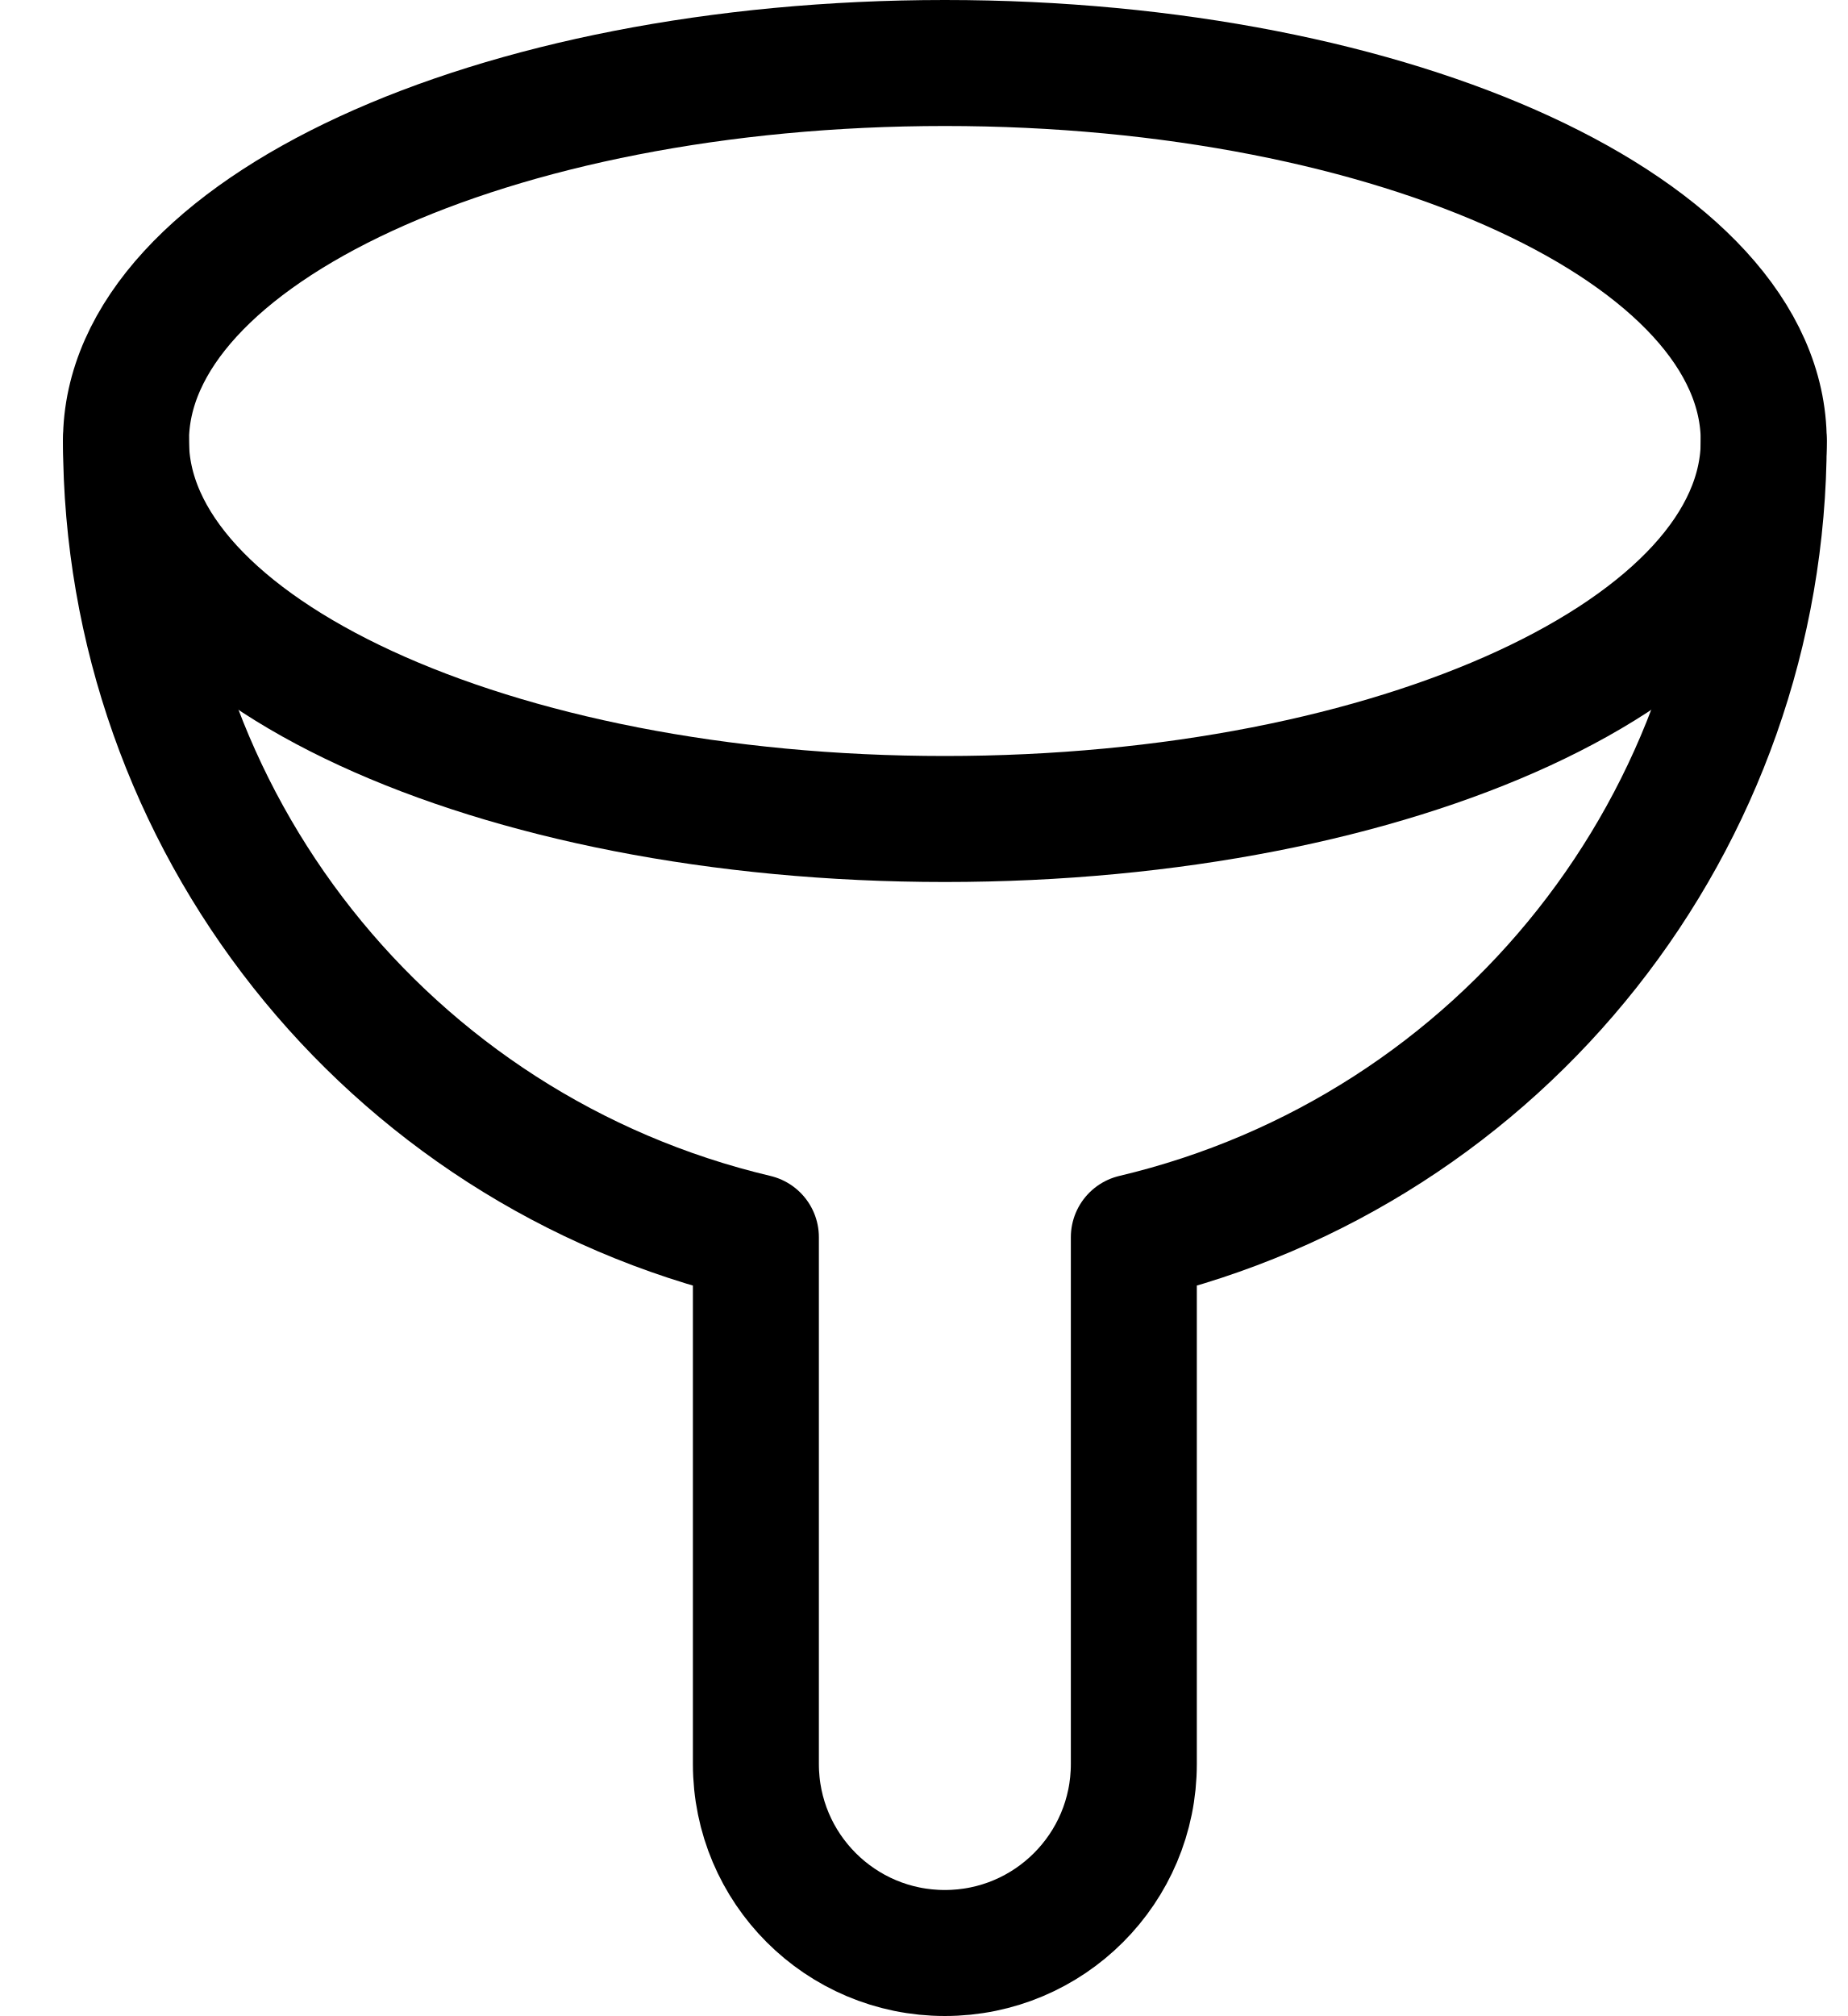
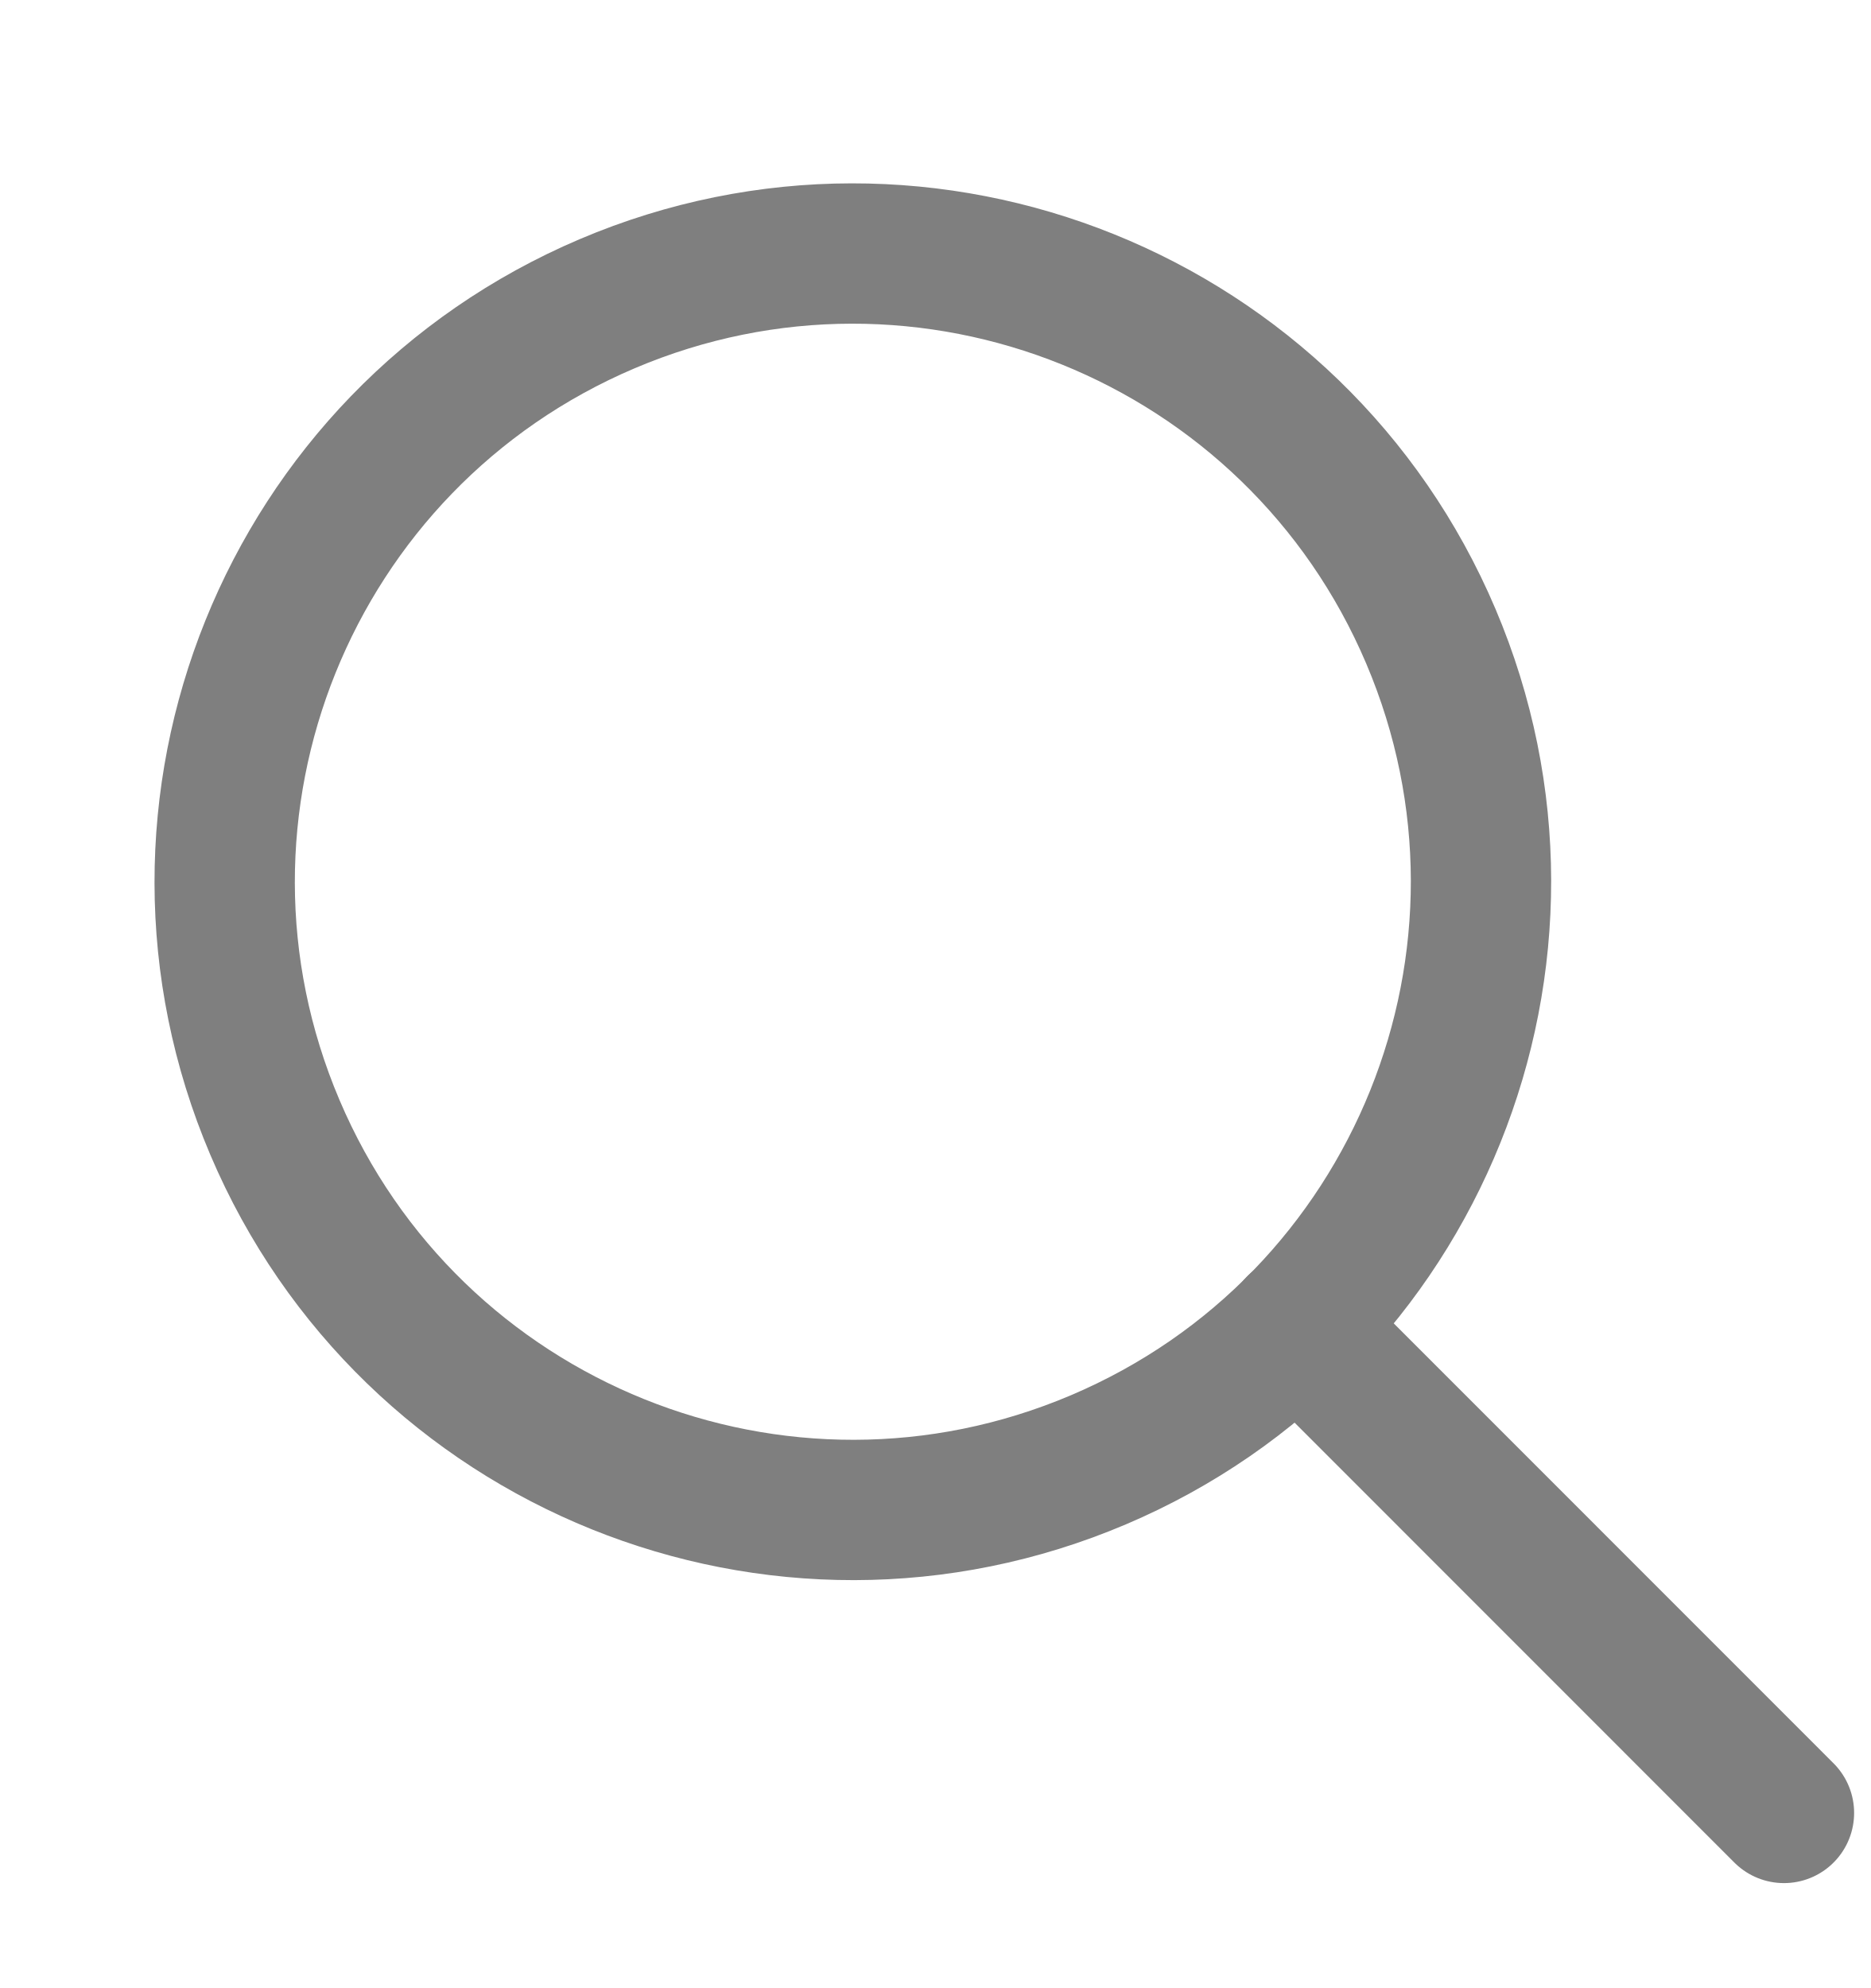
- <svg xmlns="http://www.w3.org/2000/svg" width="22" height="24" viewBox="0 0 22 24" fill="none">
-   <path fill-rule="evenodd" clip-rule="evenodd" d="M11.25 9.75C16.635 9.75 21 7.735 21 5.25C21 2.765 16.635 0.75 11.25 0.75C5.865 0.75 1.5 2.765 1.5 5.25C1.5 7.735 5.865 9.75 11.25 9.75Z" stroke="black" stroke-width="1.5" stroke-linecap="round" stroke-linejoin="round" />
-   <path d="M1.5 5.25C1.503 9.765 4.606 13.688 9 14.729V21C9 22.243 10.007 23.25 11.25 23.25C12.493 23.25 13.5 22.243 13.5 21V14.729C17.894 13.688 20.997 9.765 21 5.25" stroke="black" stroke-width="1.5" stroke-linecap="round" stroke-linejoin="round" />
+ <svg xmlns="http://www.w3.org/2000/svg" width="16" height="17" viewBox="0 0 16 17" fill="none">
+   <g opacity="0.5">
+     <path fill-rule="evenodd" clip-rule="evenodd" d="M9.394 12.483C12.124 11.323 13.396 8.169 12.236 5.44C11.076 2.71 7.923 1.437 5.193 2.597C2.463 3.758 1.19 6.911 2.351 9.641C3.511 12.371 6.664 13.643 9.394 12.483Z" stroke="black" stroke-width="1.2" stroke-linecap="round" stroke-linejoin="round" />
+     <path d="M11.091 11.337L15.256 15.503" stroke="black" stroke-width="1.2" stroke-linecap="round" stroke-linejoin="round" />
+   </g>
</svg>
